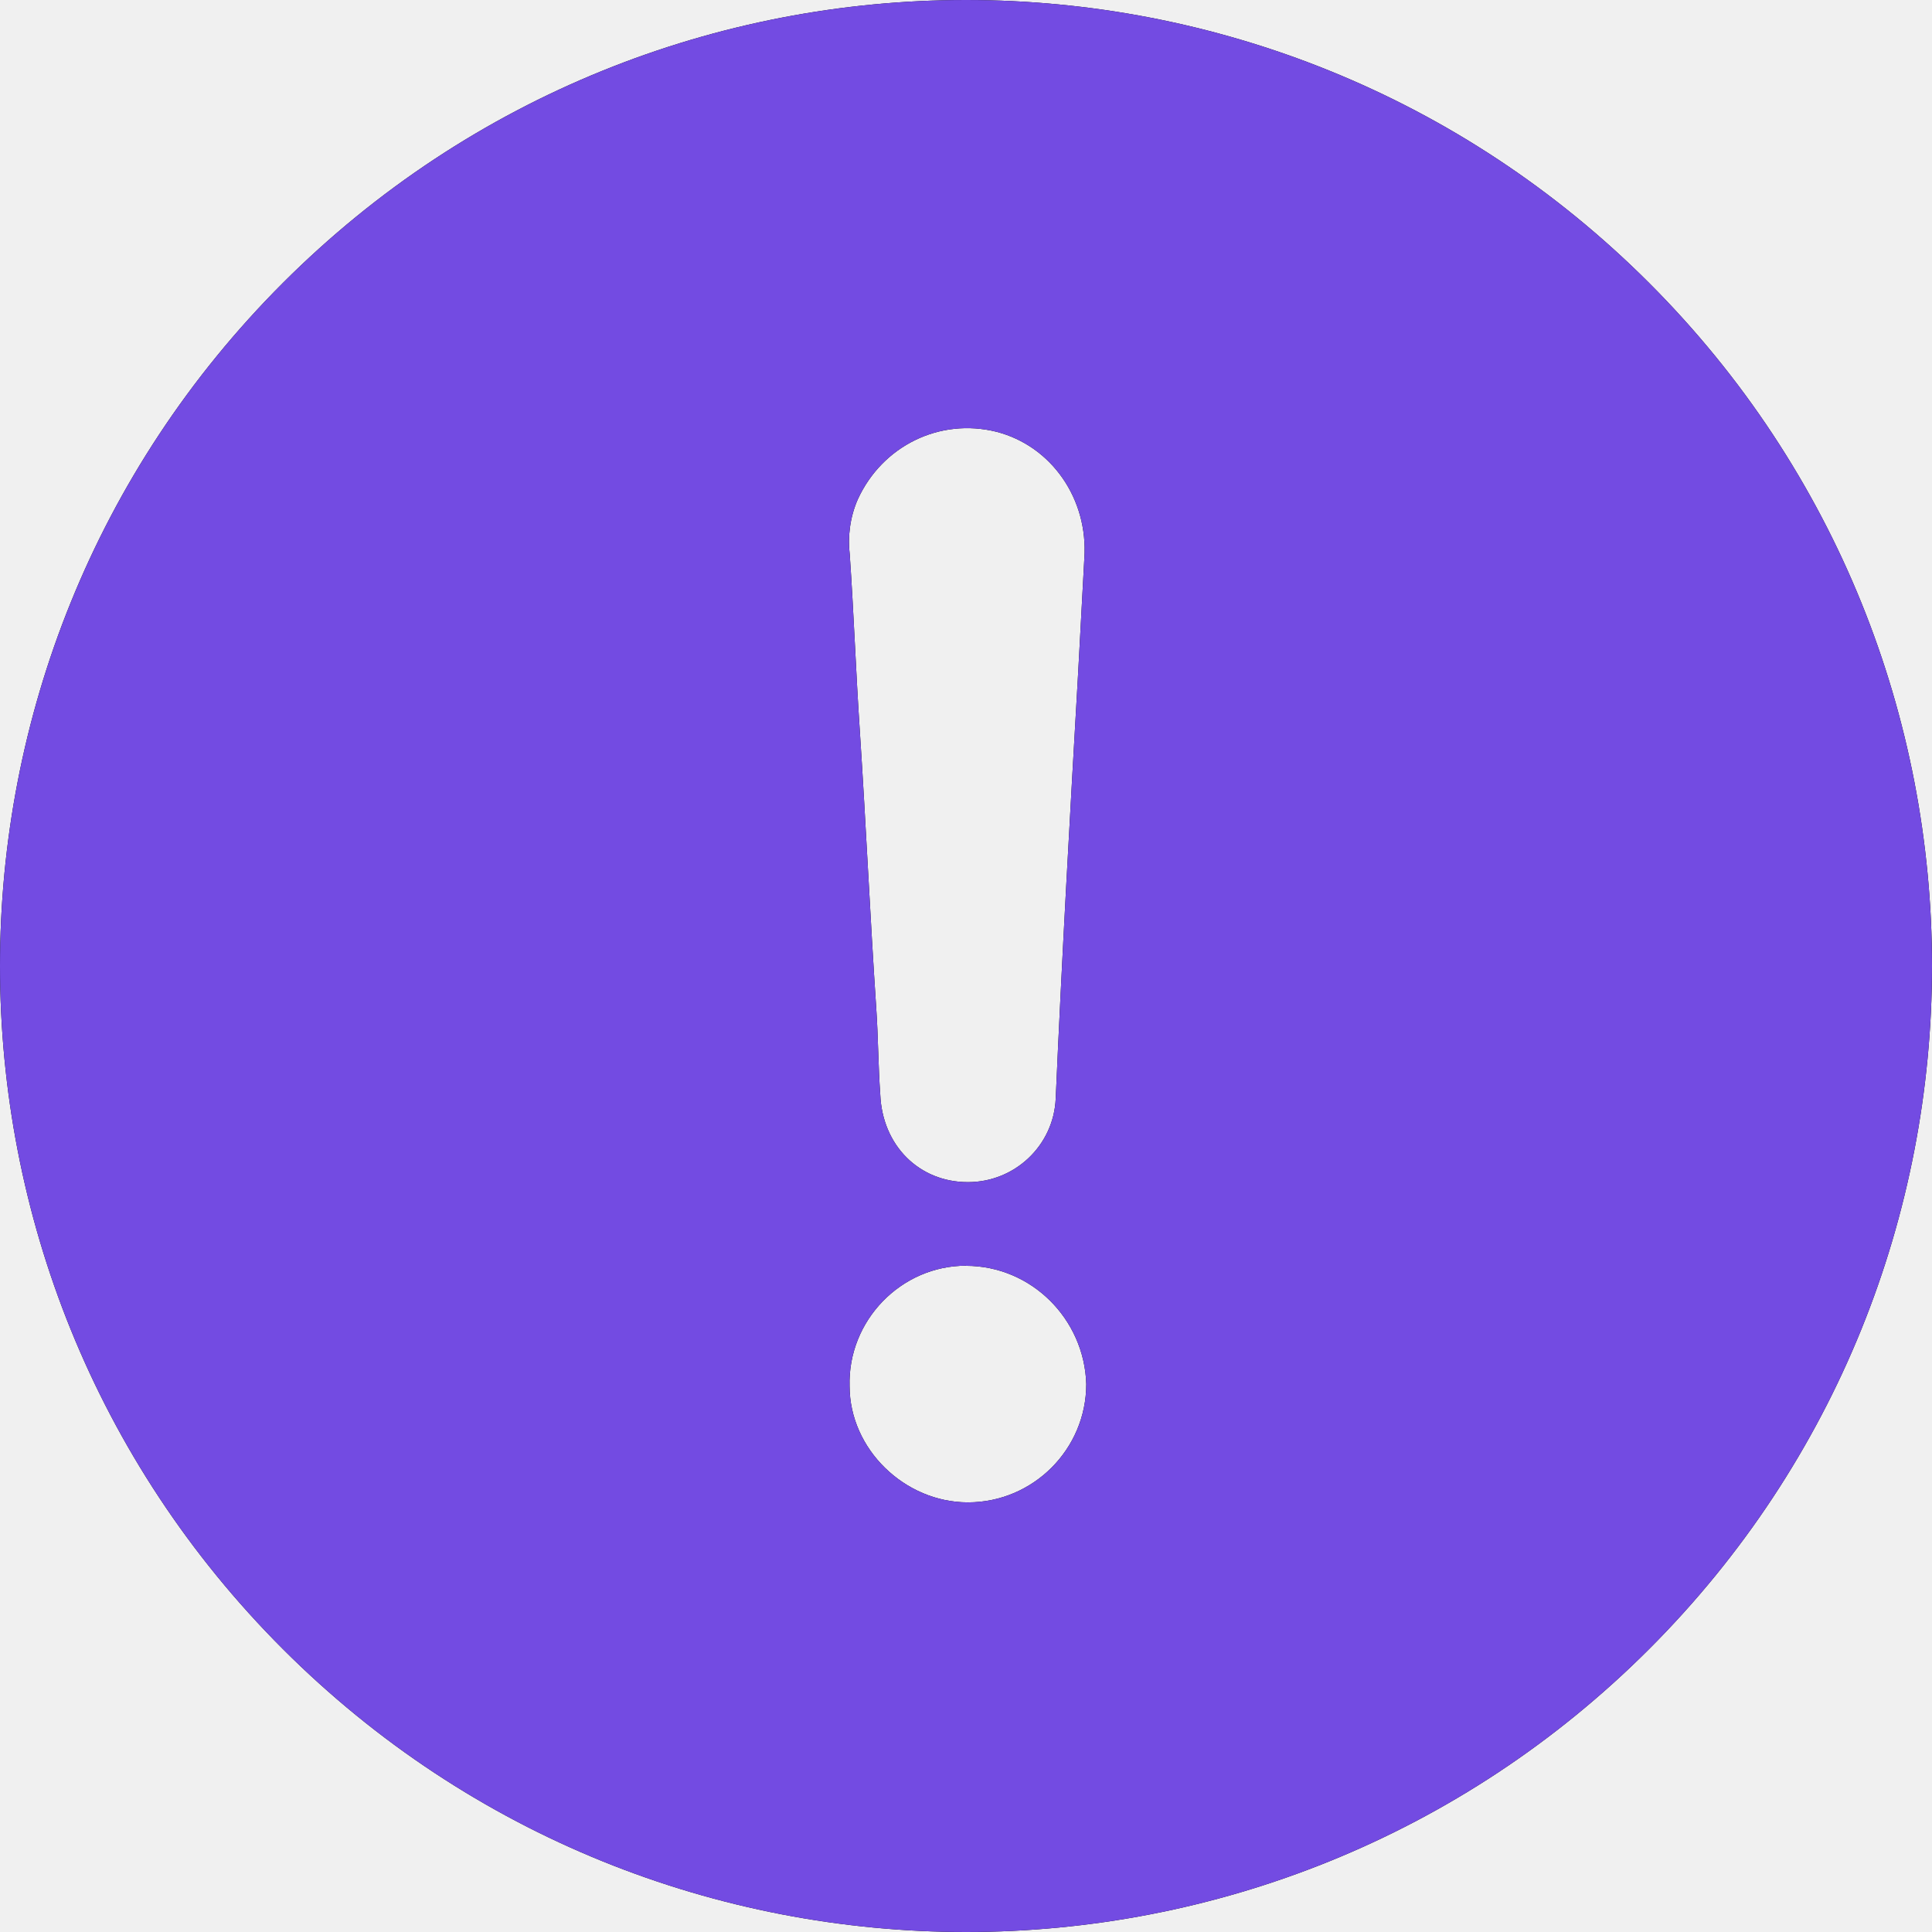
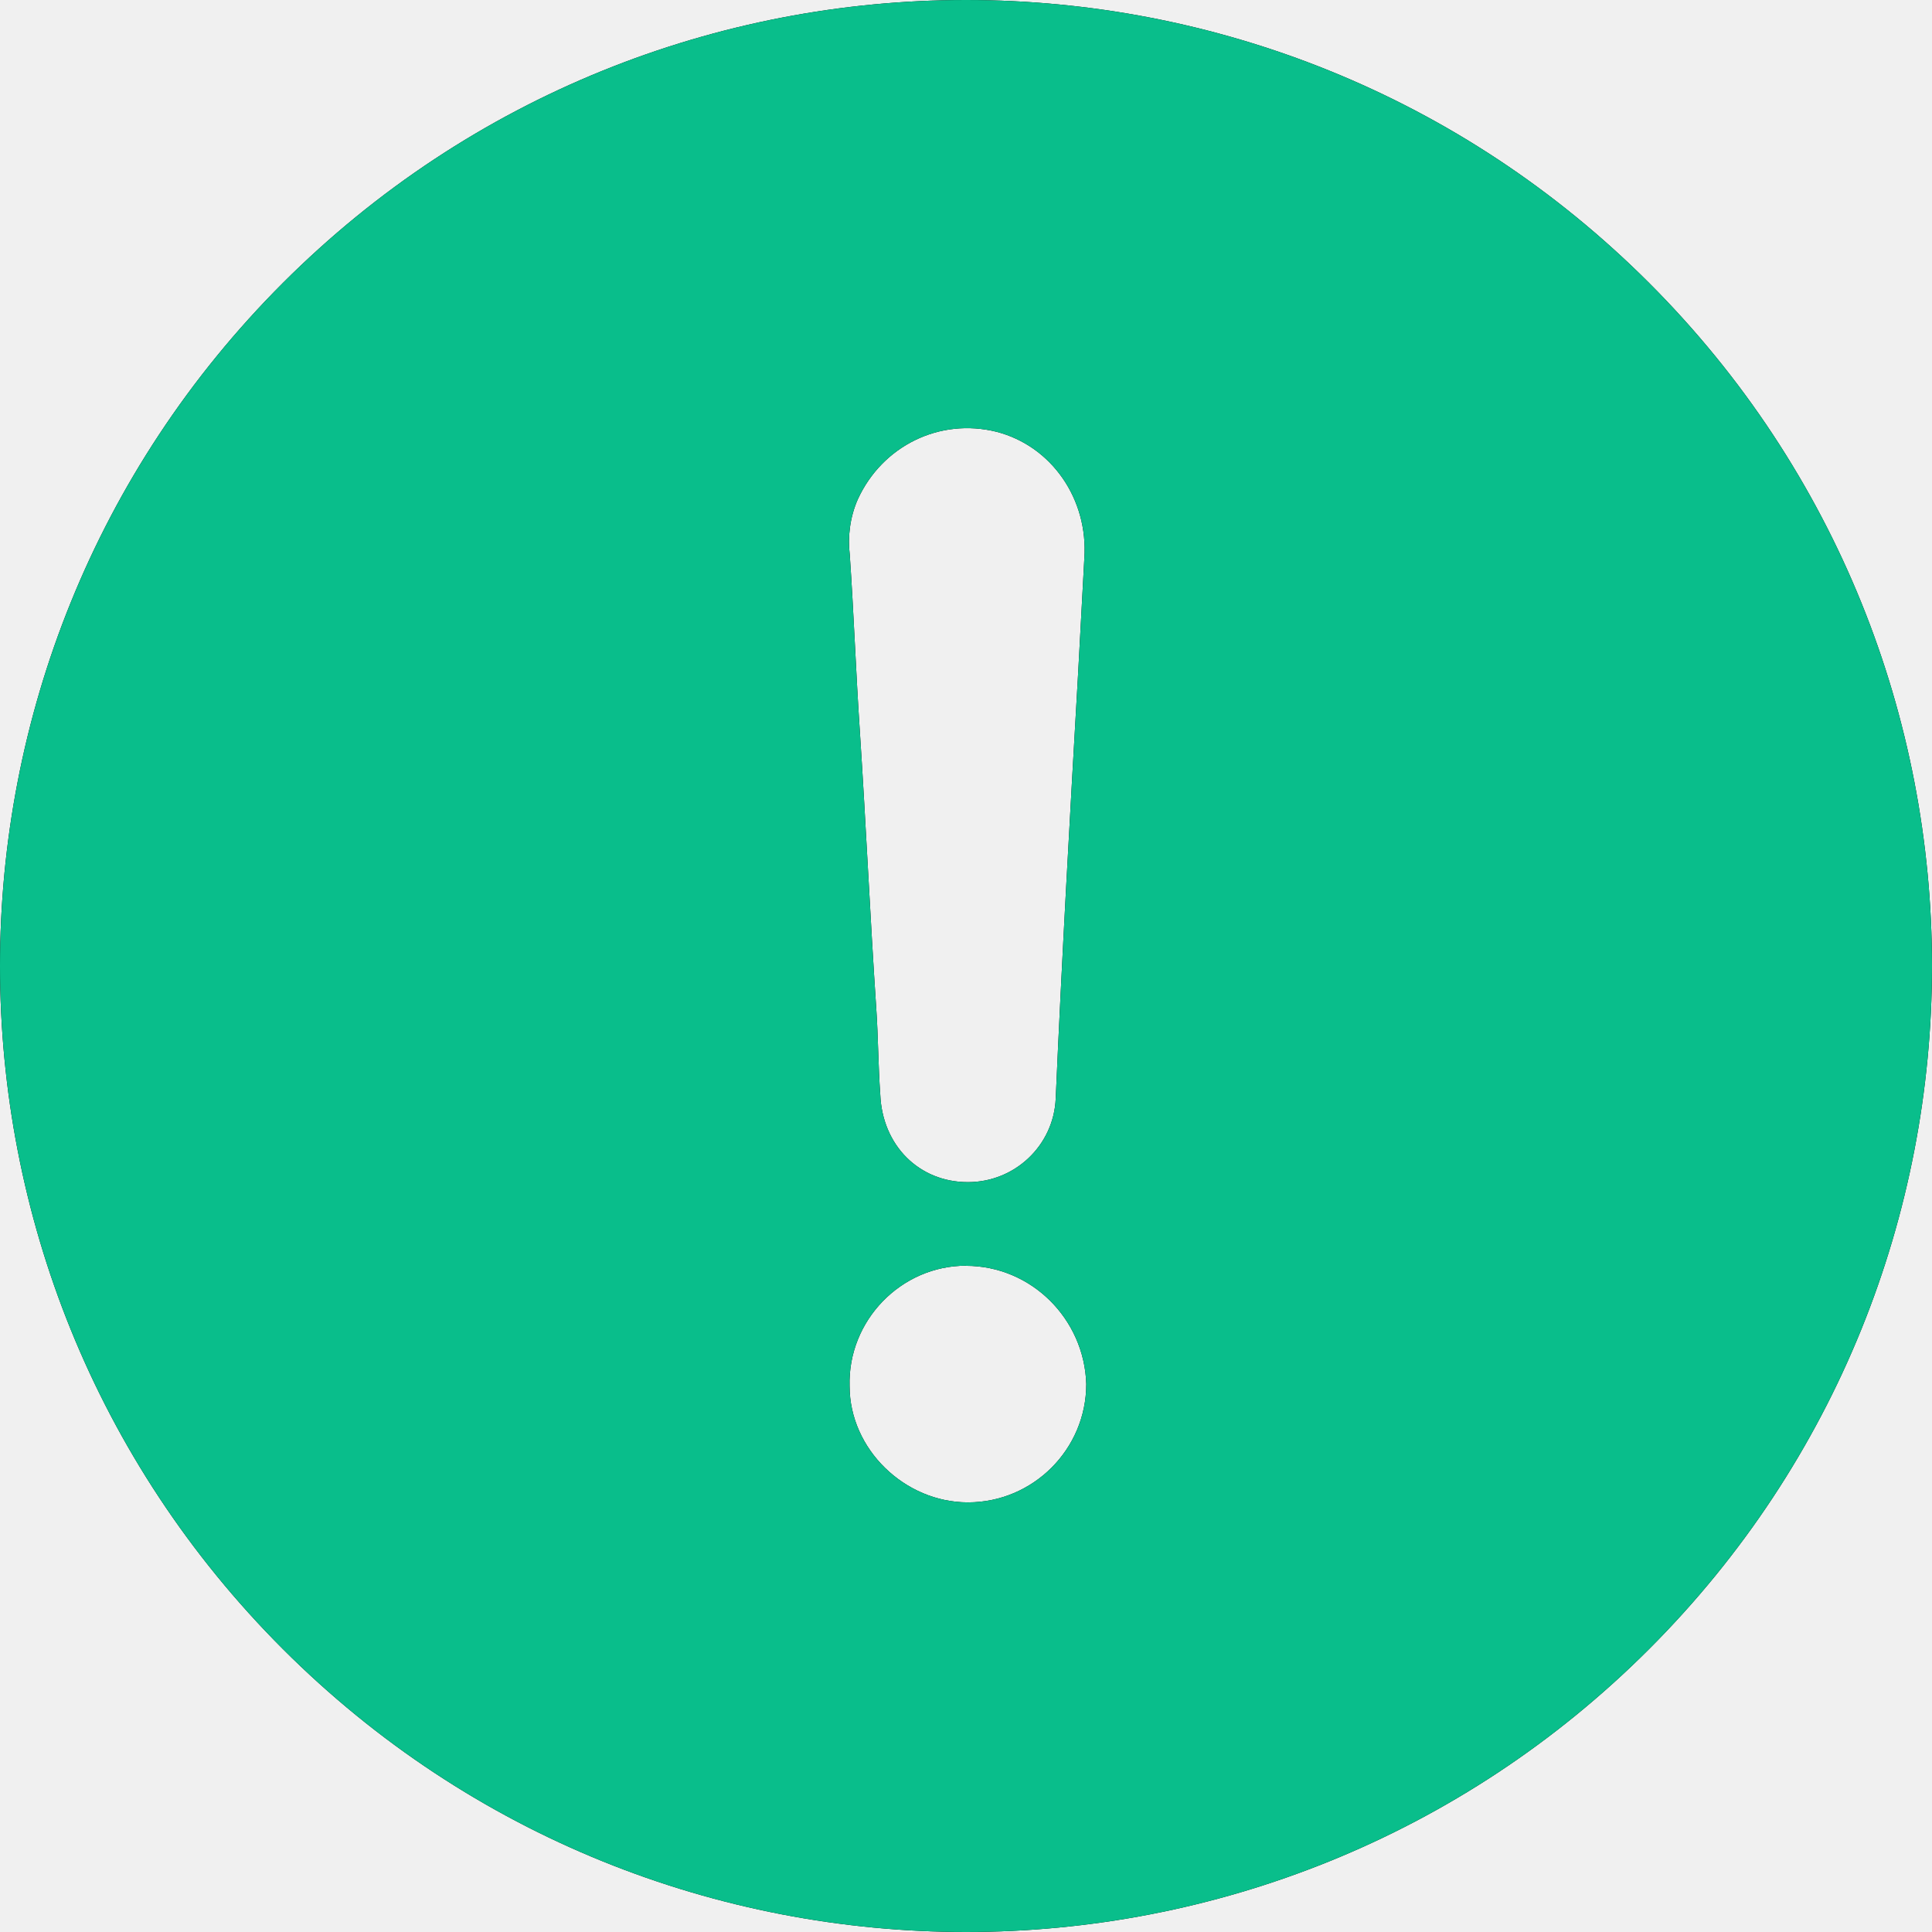
<svg xmlns="http://www.w3.org/2000/svg" xmlns:xlink="http://www.w3.org/1999/xlink" width="16" height="16" viewBox="0 0 16 16">
  <defs>
    <path id="prefix__a" d="M13.657 13.657c3.124-3.124 3.124-8.19 0-11.314-3.124-3.124-8.19-3.124-11.314 0-3.124 3.124-3.124 8.19 0 11.314 3.124 3.124 8.19 3.124 11.314 0zM7.105 4.133c.202-.439.675-.675 1.148-.557.456.118.76.557.727 1.047l-.051.946c-.068 1.182-.135 2.364-.186 3.529-.017.388-.338.692-.727.692-.405 0-.709-.304-.726-.726-.017-.236-.017-.473-.033-.71-.051-.759-.085-1.519-.136-2.296-.033-.49-.05-.98-.084-1.469-.017-.135 0-.304.068-.456zM8 10.483c.54 0 .98.439.996.979 0 .54-.44.98-.98.98-.523 0-.98-.44-.98-.963-.016-.54.424-.997.964-.997z" />
  </defs>
  <g fill="none" fill-rule="evenodd">
    <mask id="prefix__b" fill="#fff">
      <use xlink:href="#prefix__a" />
    </mask>
    <use fill="#000" fill-rule="nonzero" xlink:href="#prefix__a" />
-     <path fill="#734BE2" d="M0 0H16V16H0z" mask="url(#prefix__b)" />
+     <path fill="#09BE8B" d="M0 0H16V16H0z" mask="url(#prefix__b)" />
  </g>
</svg>
